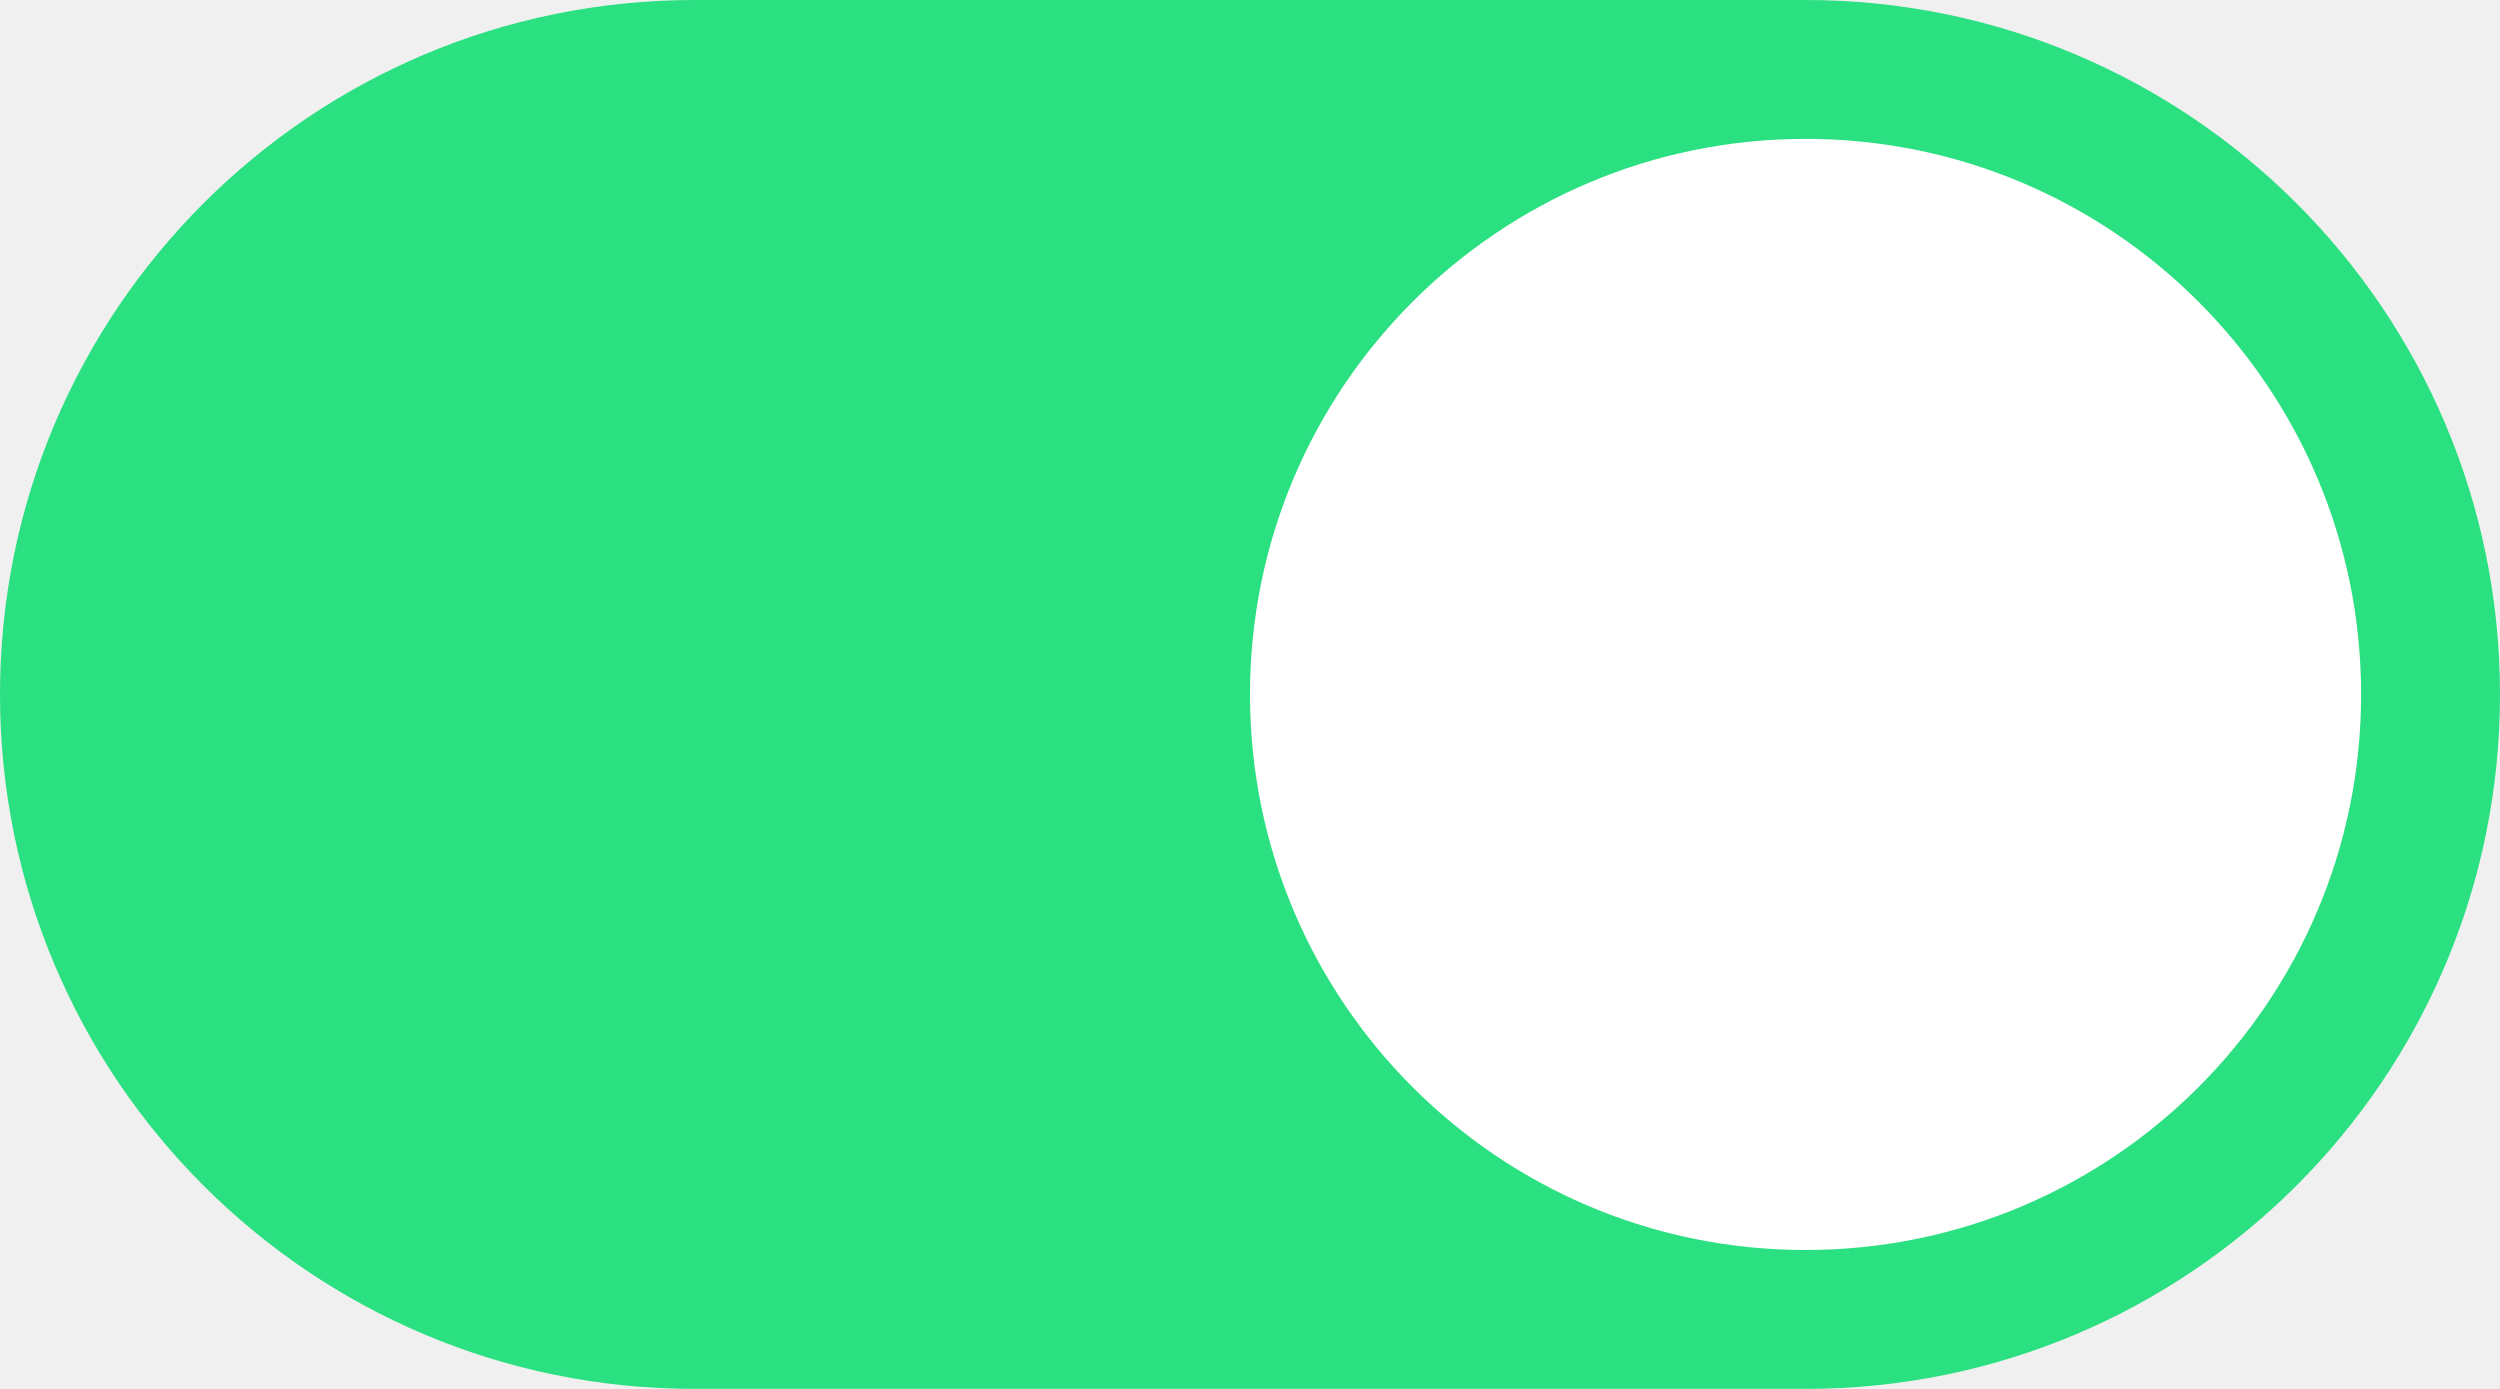
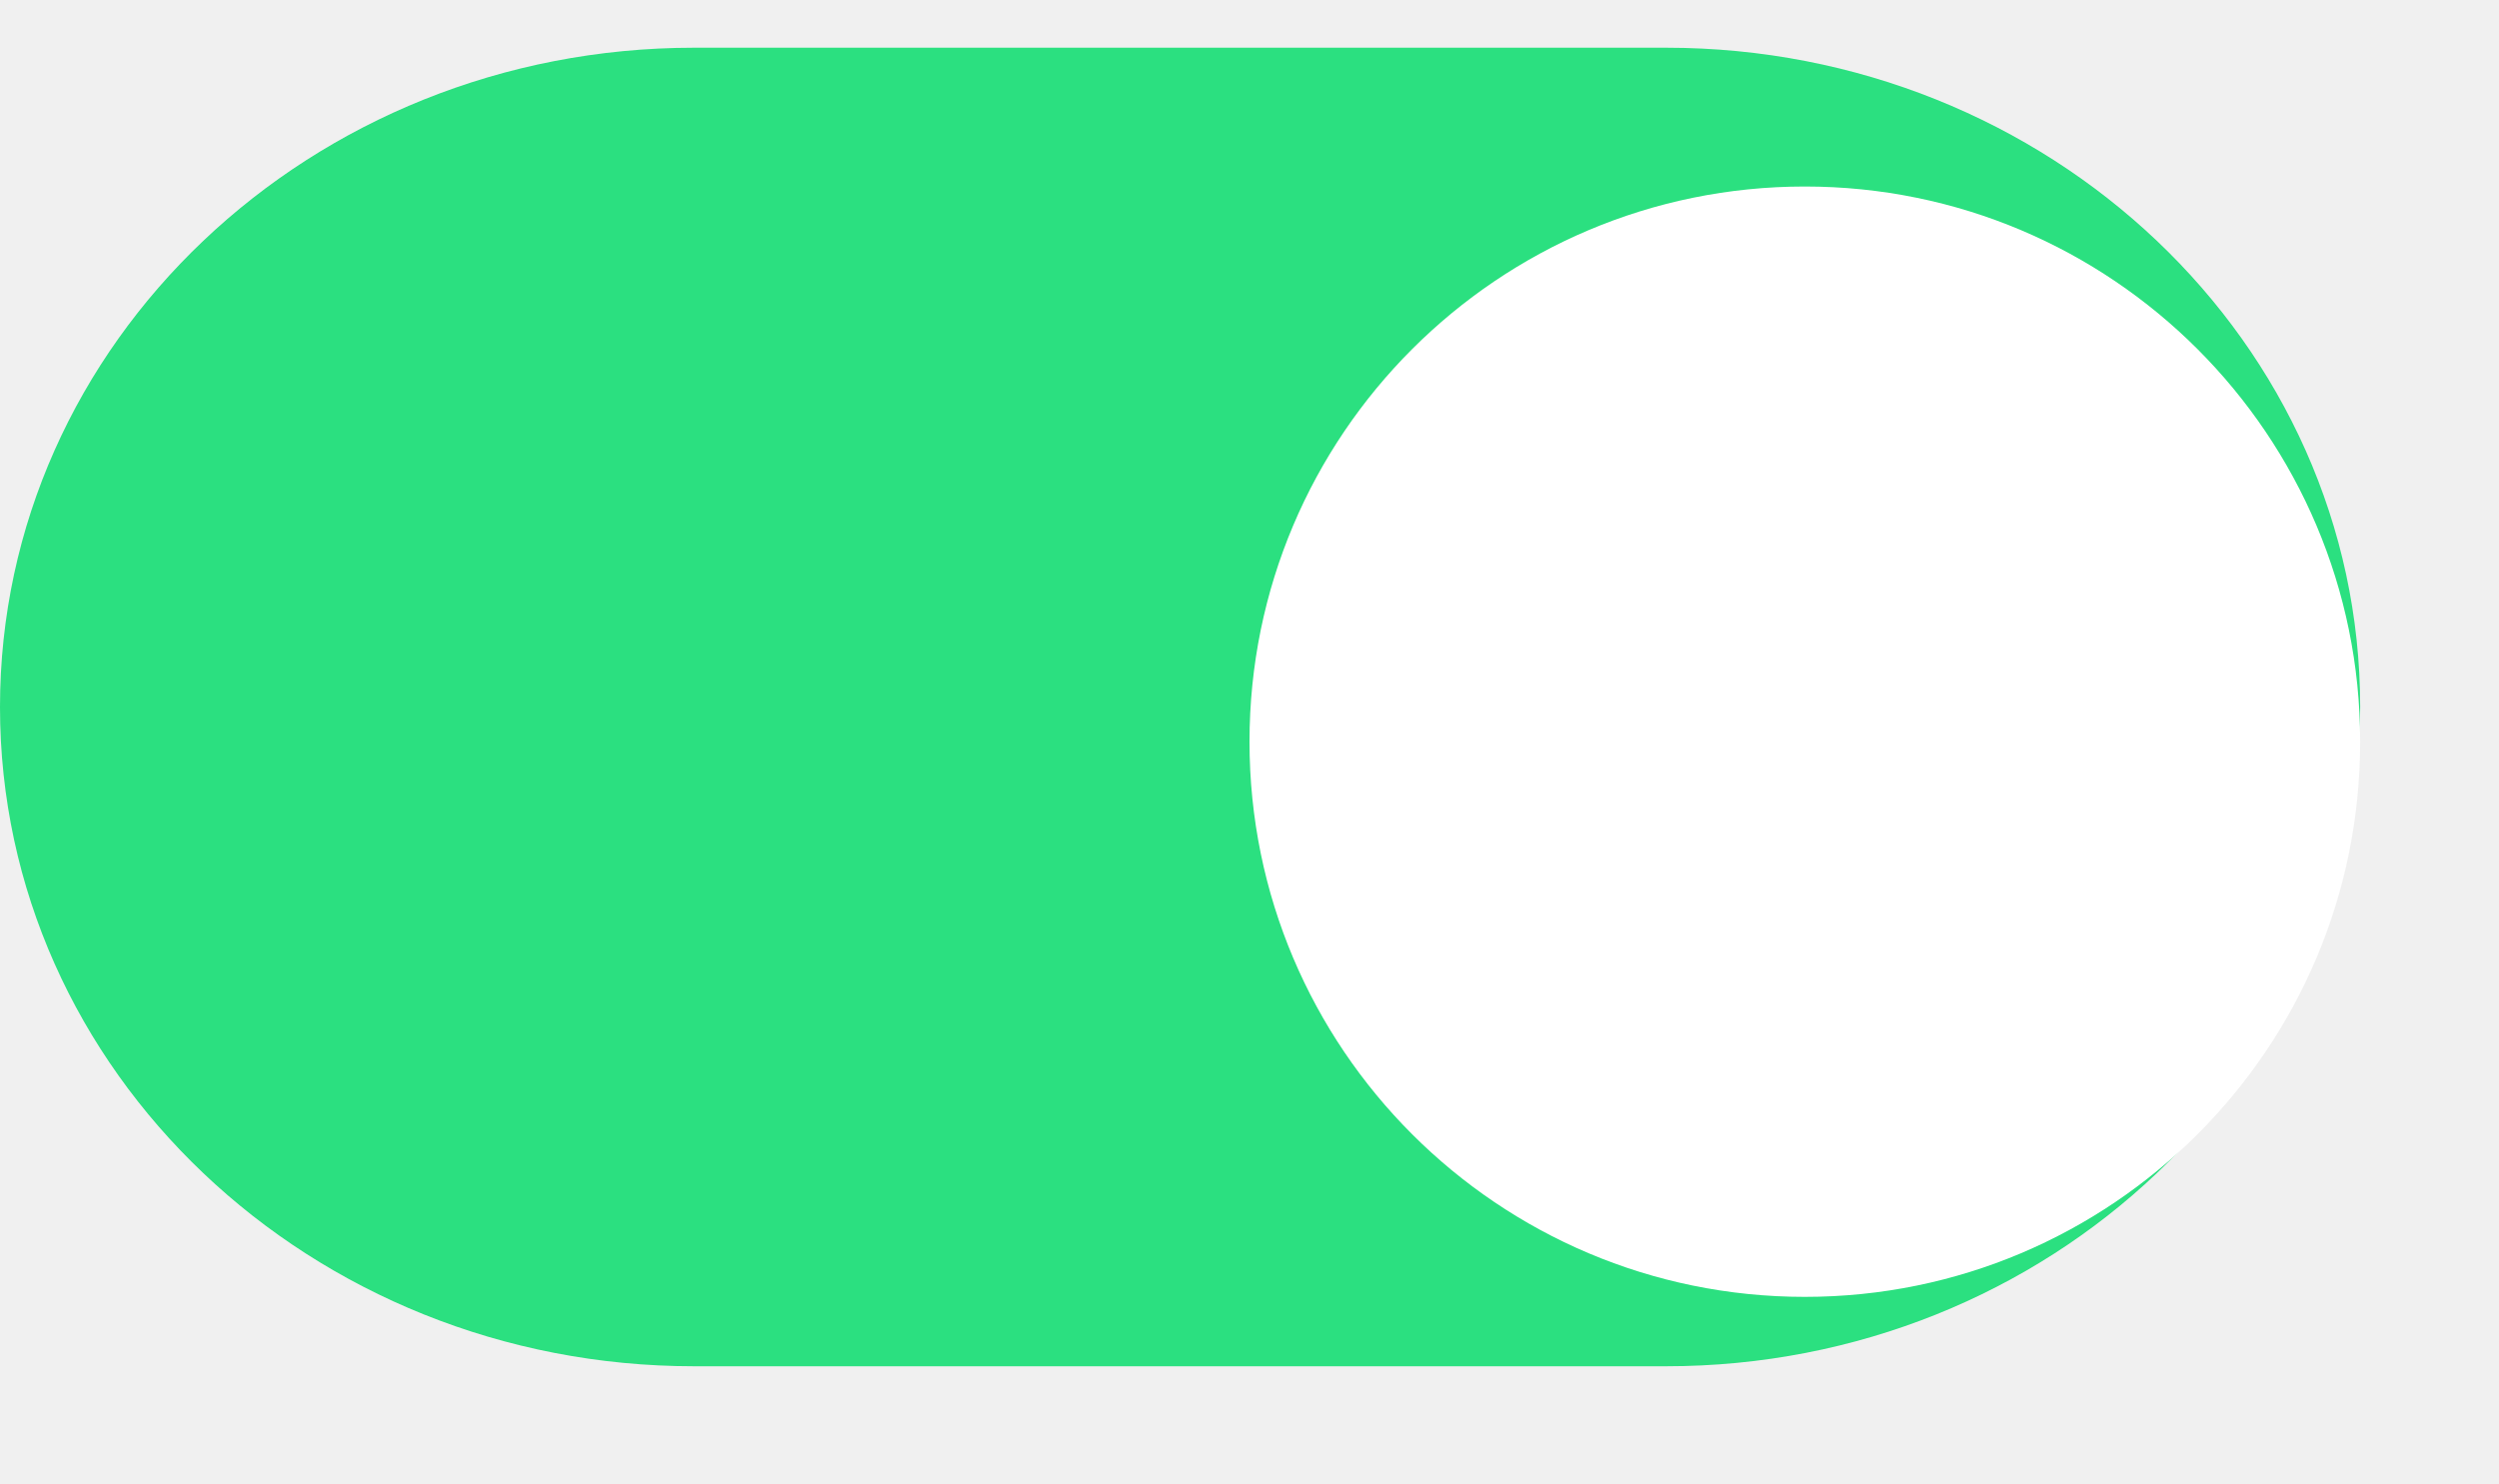
- <svg xmlns="http://www.w3.org/2000/svg" width="36" height="20" viewBox="0 0 36 20" fill="none">
-   <rect width="36" height="20" rx="10" fill="#2BE080" />
+ <svg xmlns="http://www.w3.org/2000/svg" width="32" height="19" viewBox="0 0 36 20" fill="none">
+   <rect width="34" height="19" rx="10" fill="#2BE080" />
  <circle cx="26" cy="10" r="8" fill="white" />
</svg>
